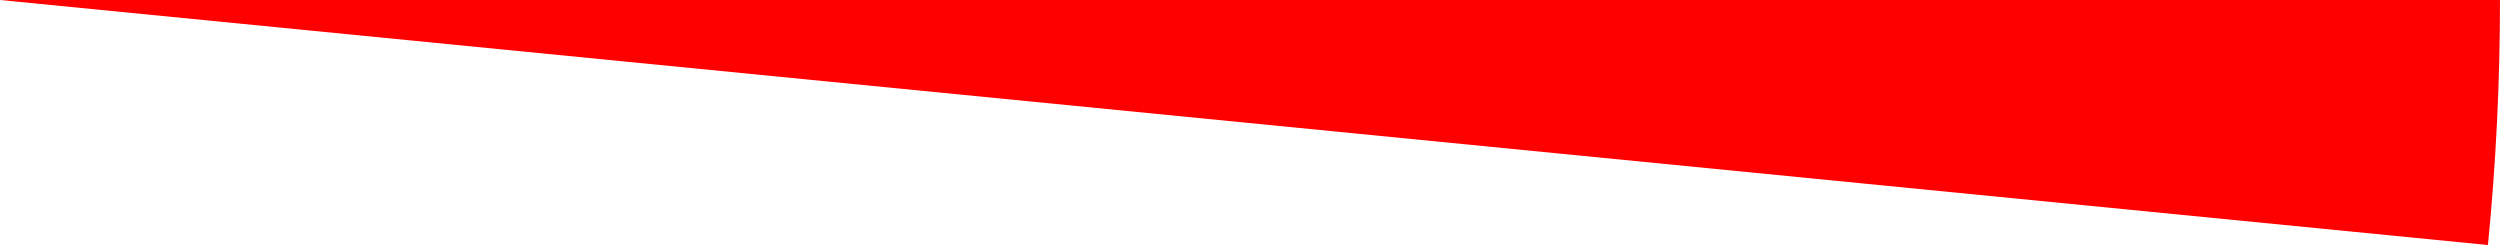
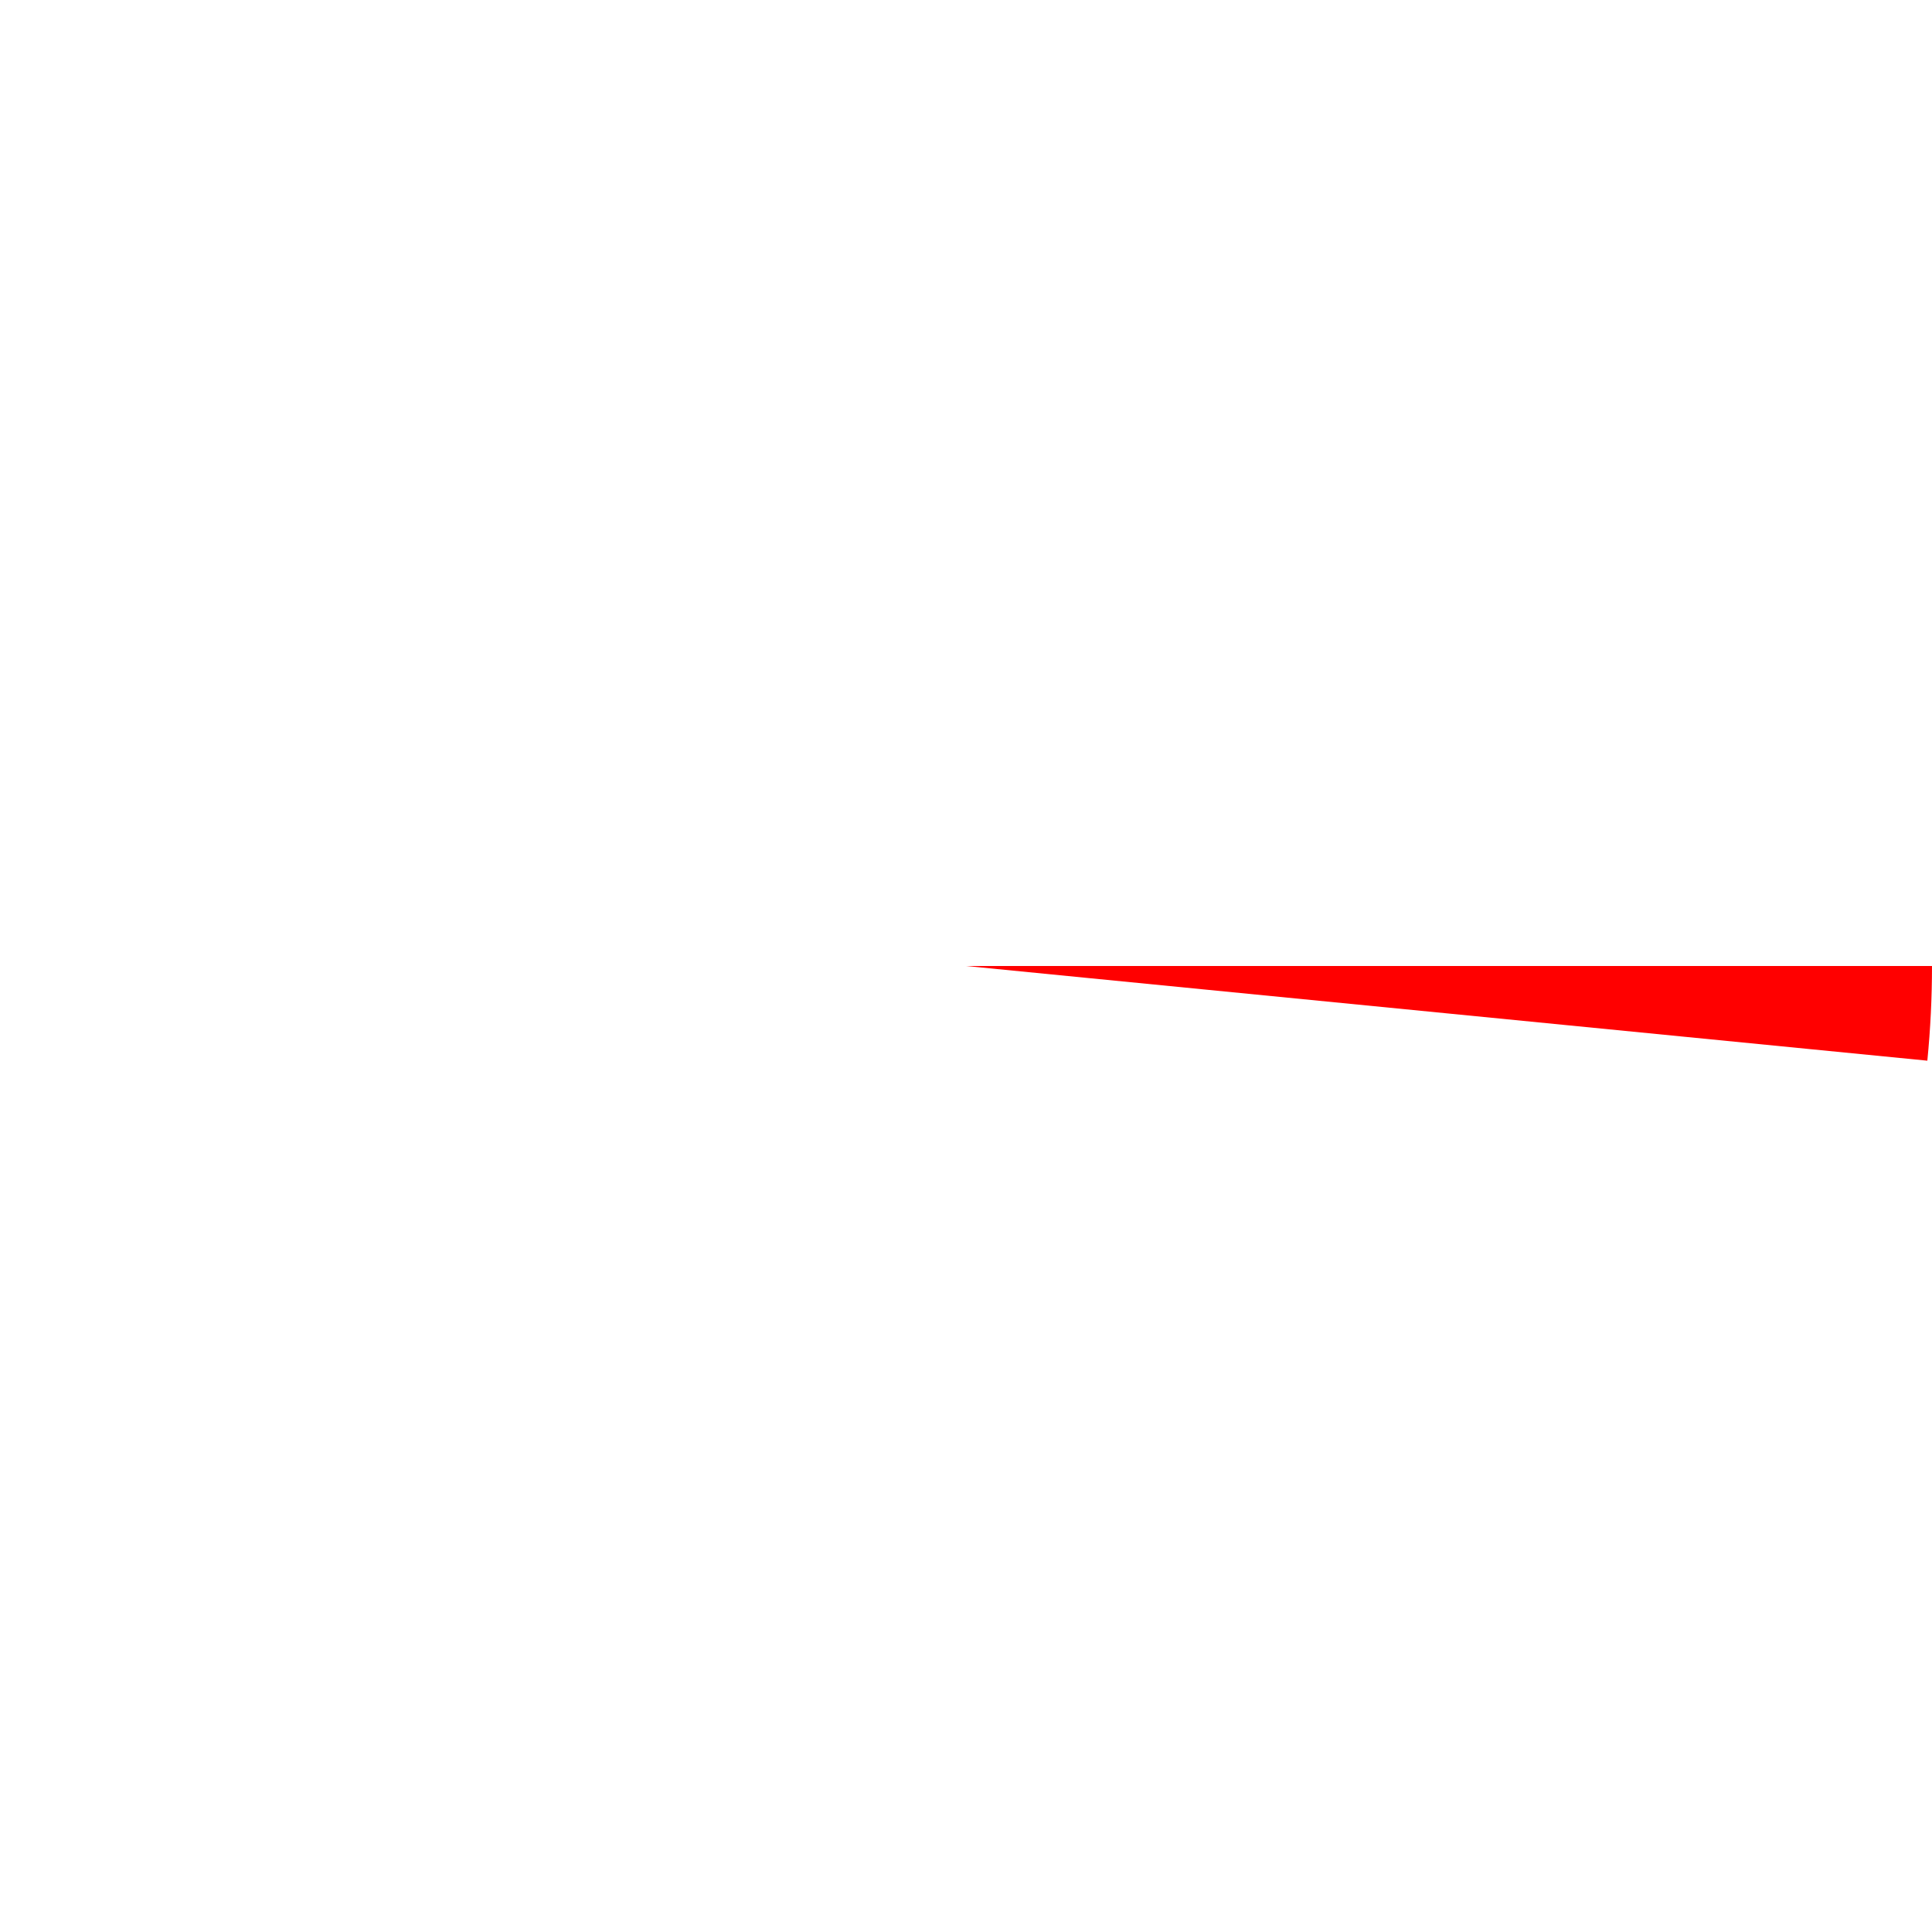
- <svg xmlns="http://www.w3.org/2000/svg" version="1.1" width="49.75" height="4.876" viewBox="0,0,49.75,4.876">
-   <g transform="translate(-240,-180)">
-     <g data-paper-data="{&quot;isPaintingLayer&quot;:true}" fill="#ff0000" fill-rule="nonzero" stroke="none" stroke-width="1" stroke-linecap="butt" stroke-linejoin="miter" stroke-miterlimit="10" stroke-dasharray="" stroke-dashoffset="0" style="mix-blend-mode: normal">
-       <path d="M289.75,180c0,1.628 -0.08,3.256 -0.24,4.876l-49.51,-4.876z" />
+ <svg xmlns="http://www.w3.org/2000/svg" version="1.1" width="99.5" height="99.5" viewBox="0,0,99.5,99.5">
+   <g transform="translate(-190.25,-130.25)">
+     <g data-paper-data="{&quot;isPaintingLayer&quot;:true}" fill-rule="nonzero" stroke="none" stroke-width="1" stroke-linecap="butt" stroke-linejoin="miter" stroke-miterlimit="10" stroke-dasharray="" stroke-dashoffset="0" style="mix-blend-mode: normal">
+       <path d="M289.75,180c0,1.628 -0.08,3.256 -0.24,4.876l-49.51,-4.876z" fill="#ff0000" />
+       <path d="M190.25,180c0,-27.476 22.274,-49.75 49.75,-49.75c27.476,0 49.75,22.274 49.75,49.75c0,27.476 -22.274,49.75 -49.75,49.75c-27.476,0 -49.75,-22.274 -49.75,-49.75z" fill="none" />
    </g>
  </g>
</svg>
